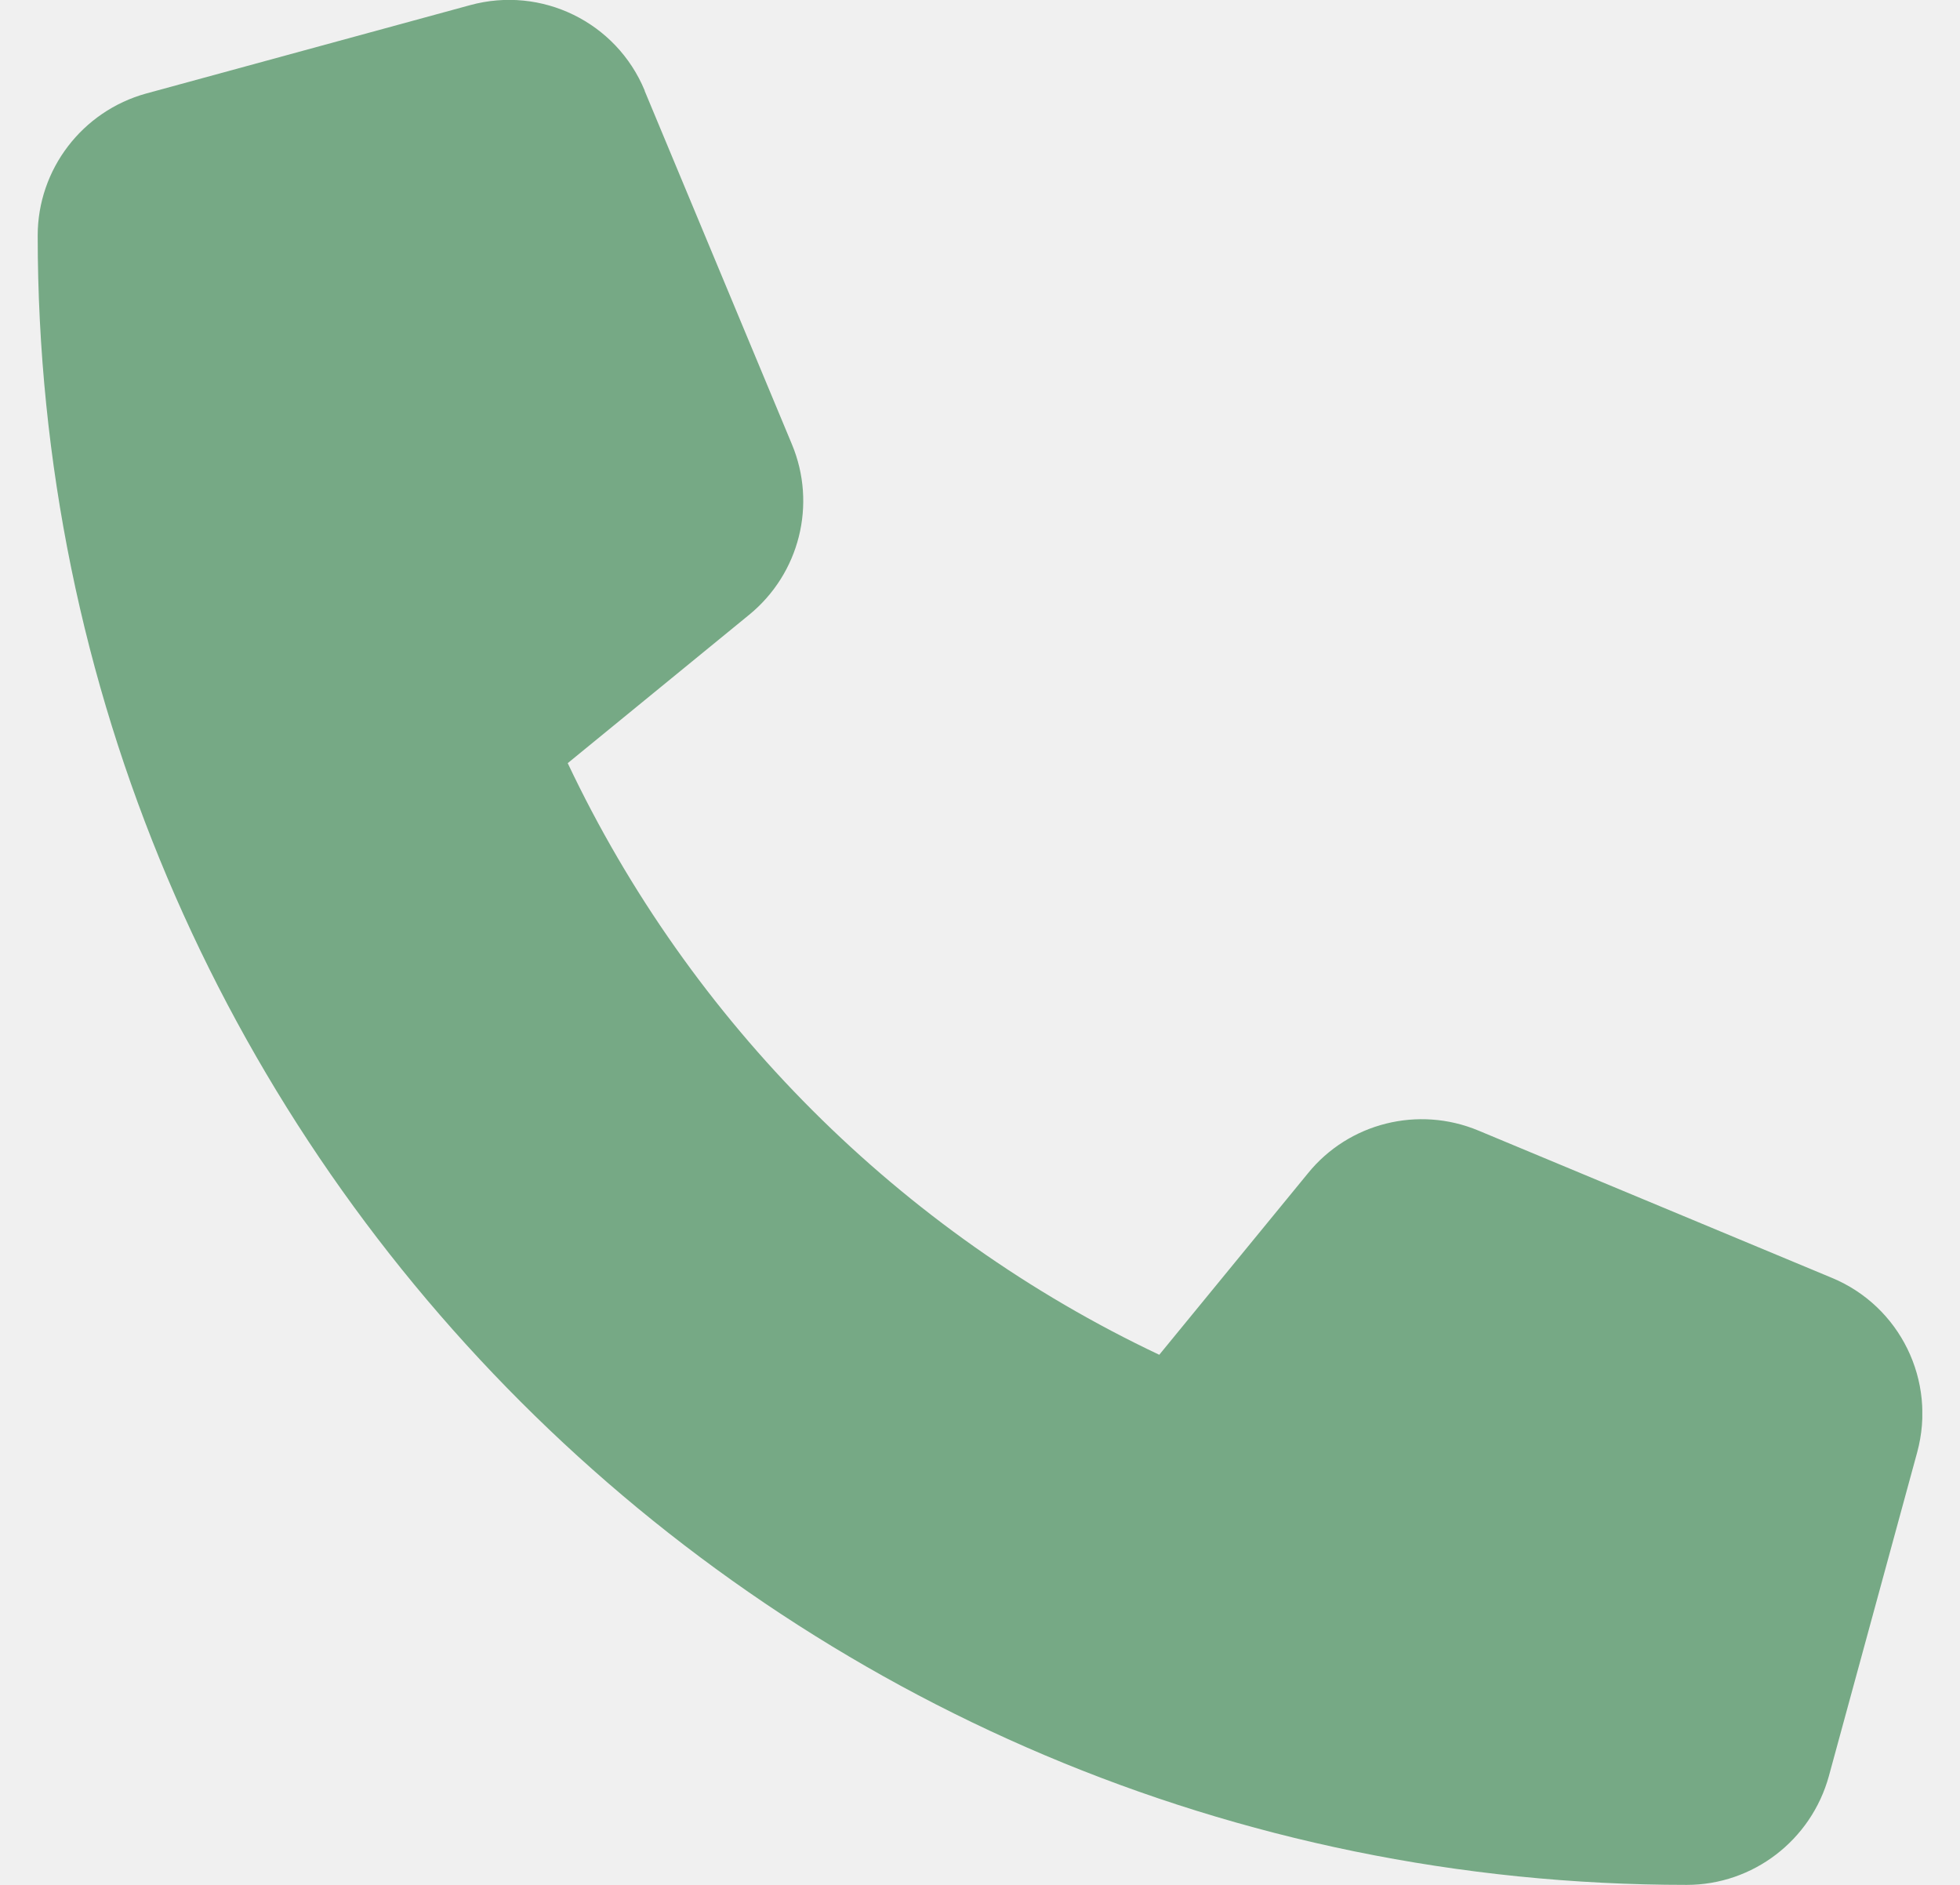
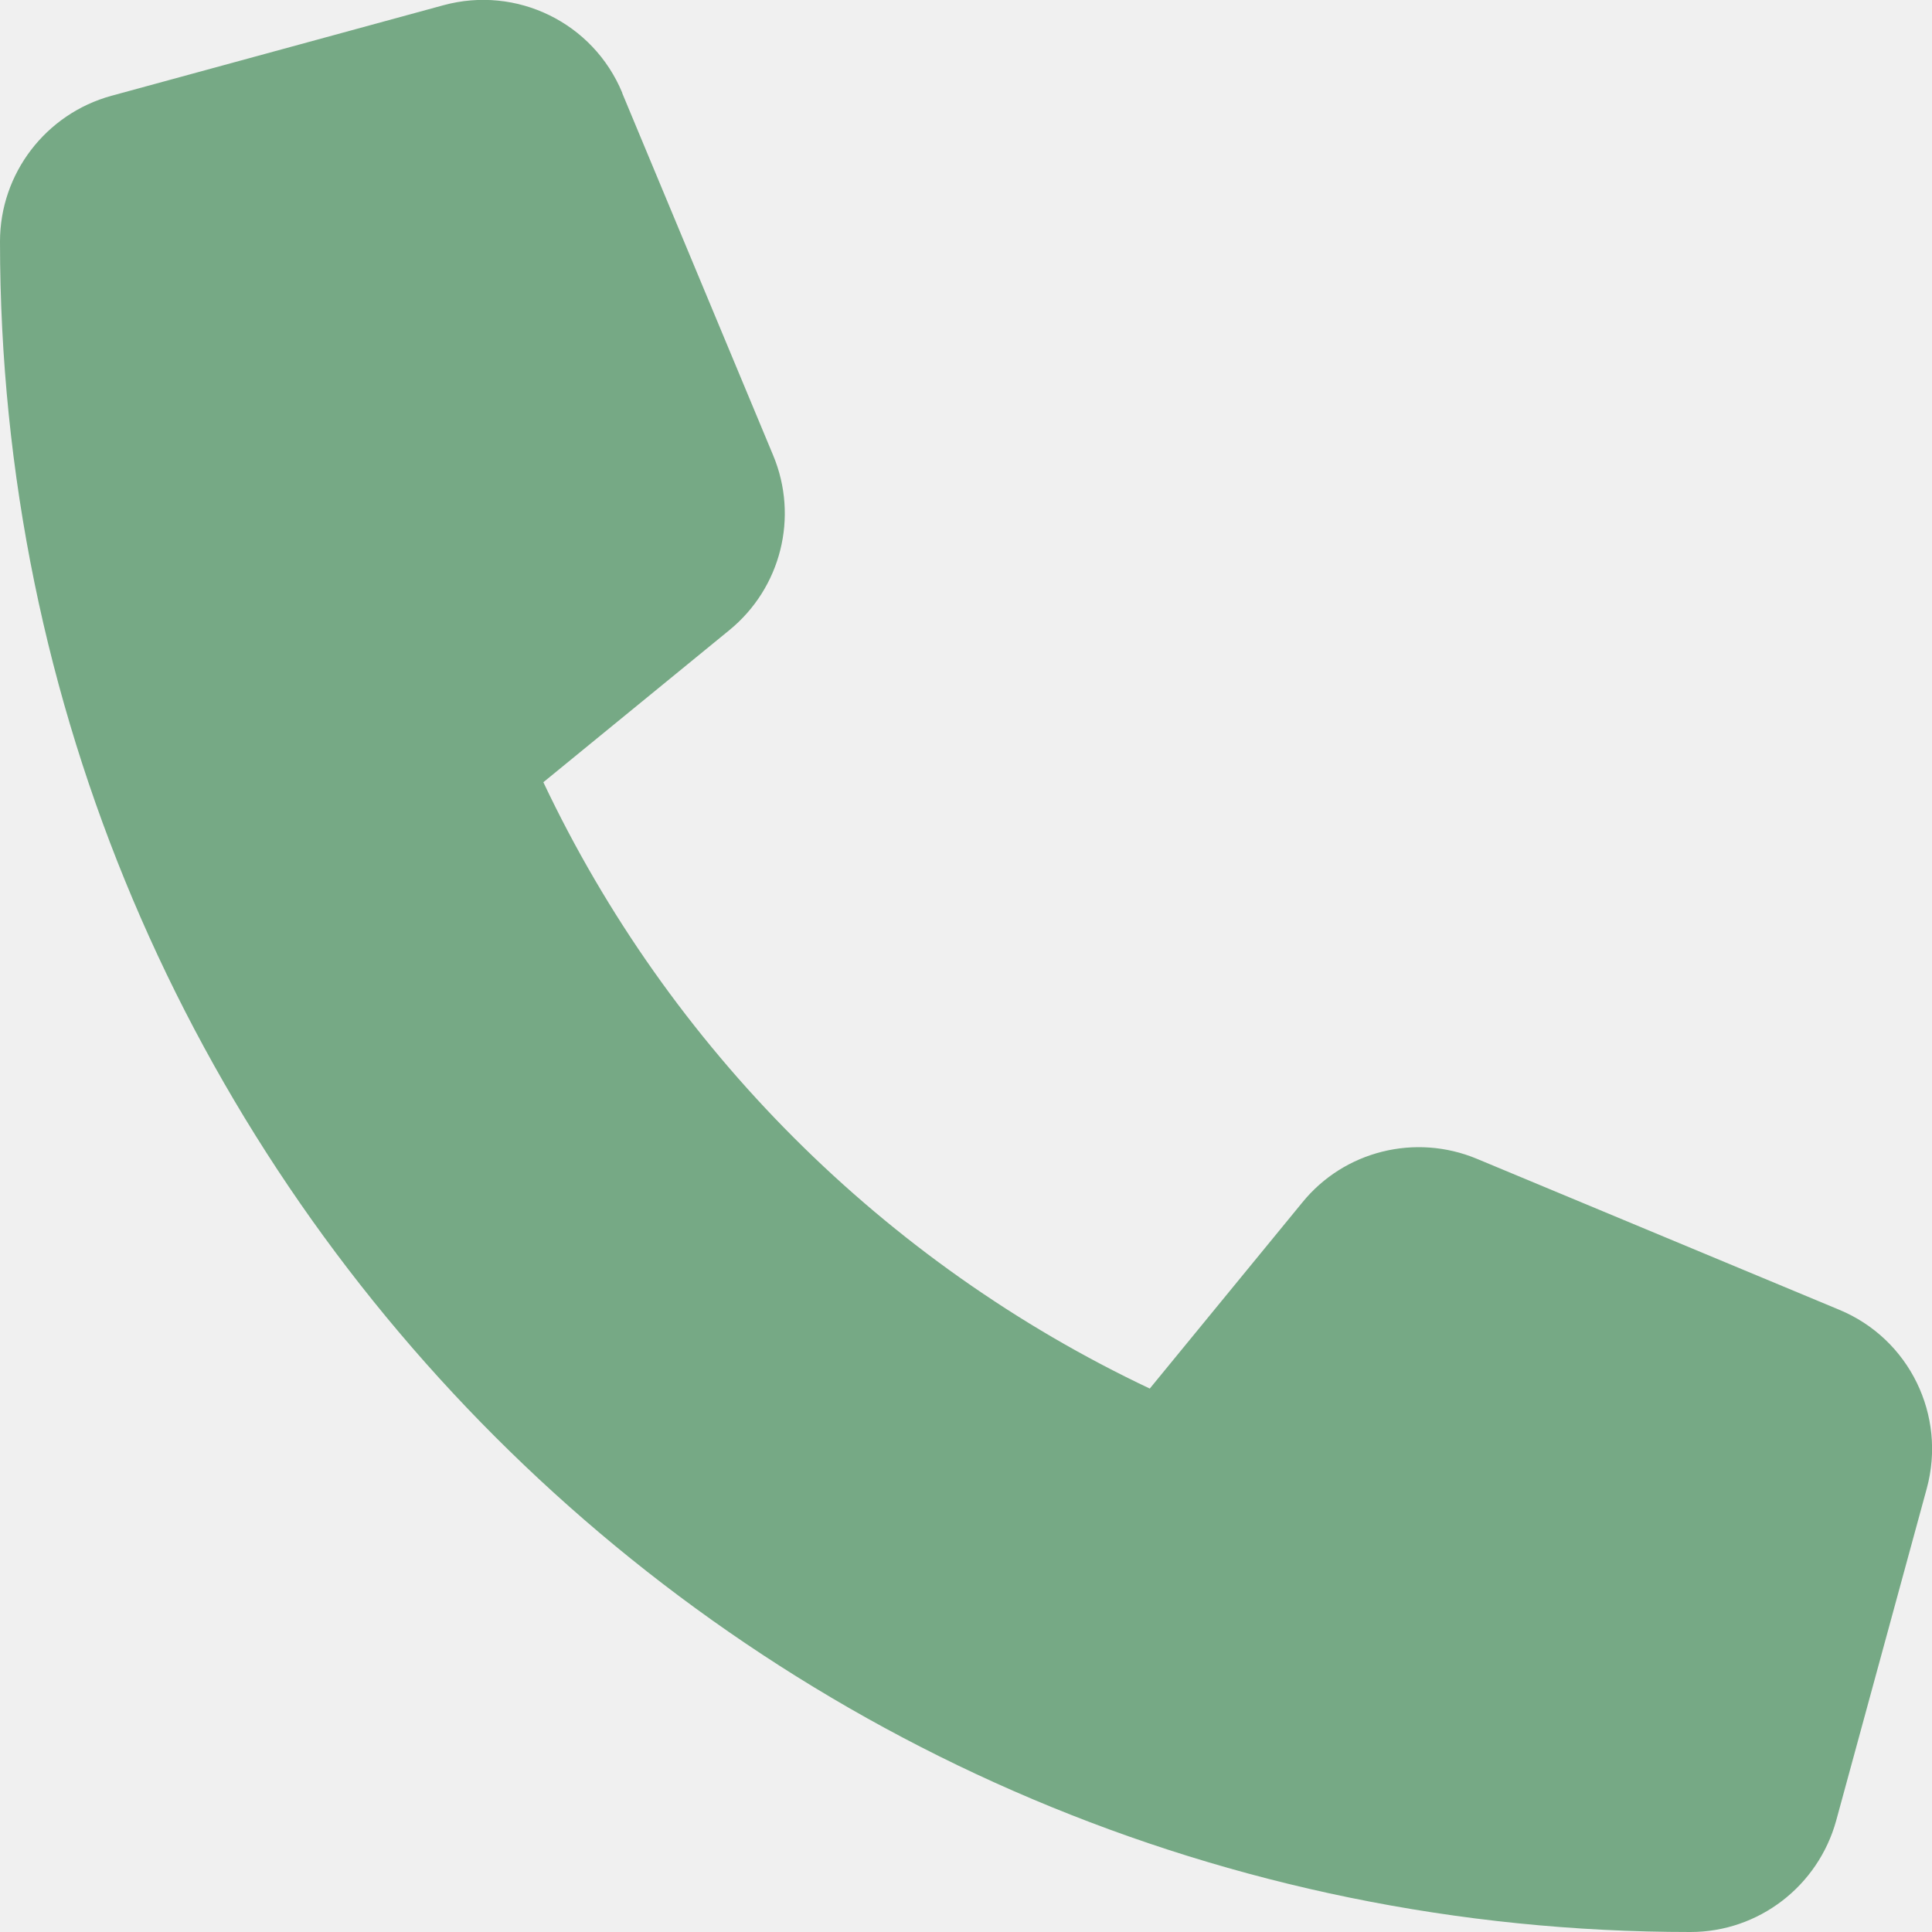
- <svg xmlns="http://www.w3.org/2000/svg" width="26" height="25" viewBox="0 0 26 25" fill="none">
-   <g clip-path="url(#clip0_1039_134)">
-     <path d="M8.552 1.201C8.176 0.293 7.185 -0.191 6.237 0.068L1.94 1.24C1.091 1.474 0.5 2.246 0.5 3.125C0.5 15.205 10.295 25 22.375 25C23.254 25 24.025 24.409 24.26 23.559L25.432 19.263C25.69 18.315 25.207 17.324 24.299 16.948L19.611 14.995C18.815 14.663 17.893 14.893 17.351 15.561L15.378 17.969C11.94 16.343 9.157 13.559 7.531 10.122L9.938 8.154C10.607 7.607 10.837 6.689 10.505 5.893L8.552 1.206V1.201Z" fill="#76A985" />
+ <svg xmlns="http://www.w3.org/2000/svg" width="25" height="25" viewBox="0 0 25 25" fill="none">
+   <g clip-path="url(#clip0_676_62)">
+     <path d="M8.052 1.201C7.676 0.293 6.685 -0.191 5.737 0.068L1.44 1.24C0.591 1.474 0 2.246 0 3.125C0 15.205 9.795 25 21.875 25C22.754 25 23.525 24.409 23.76 23.559L24.932 19.262C25.19 18.315 24.707 17.324 23.799 16.948L19.111 14.995C18.315 14.663 17.393 14.892 16.851 15.561L14.878 17.968C11.44 16.342 8.657 13.559 7.031 10.122L9.438 8.154C10.107 7.607 10.337 6.689 10.005 5.893L8.052 1.206V1.201Z" fill="#76A985" />
  </g>
  <defs>
-     <clipPath id="clip0_1039_134">
-       <rect width="25" height="25" fill="white" transform="translate(0.5)" />
+     <clipPath id="clip0_676_62">
+       <rect width="25" height="25" fill="white" transform="translate(0 -0.000244141)" />
    </clipPath>
  </defs>
</svg>
